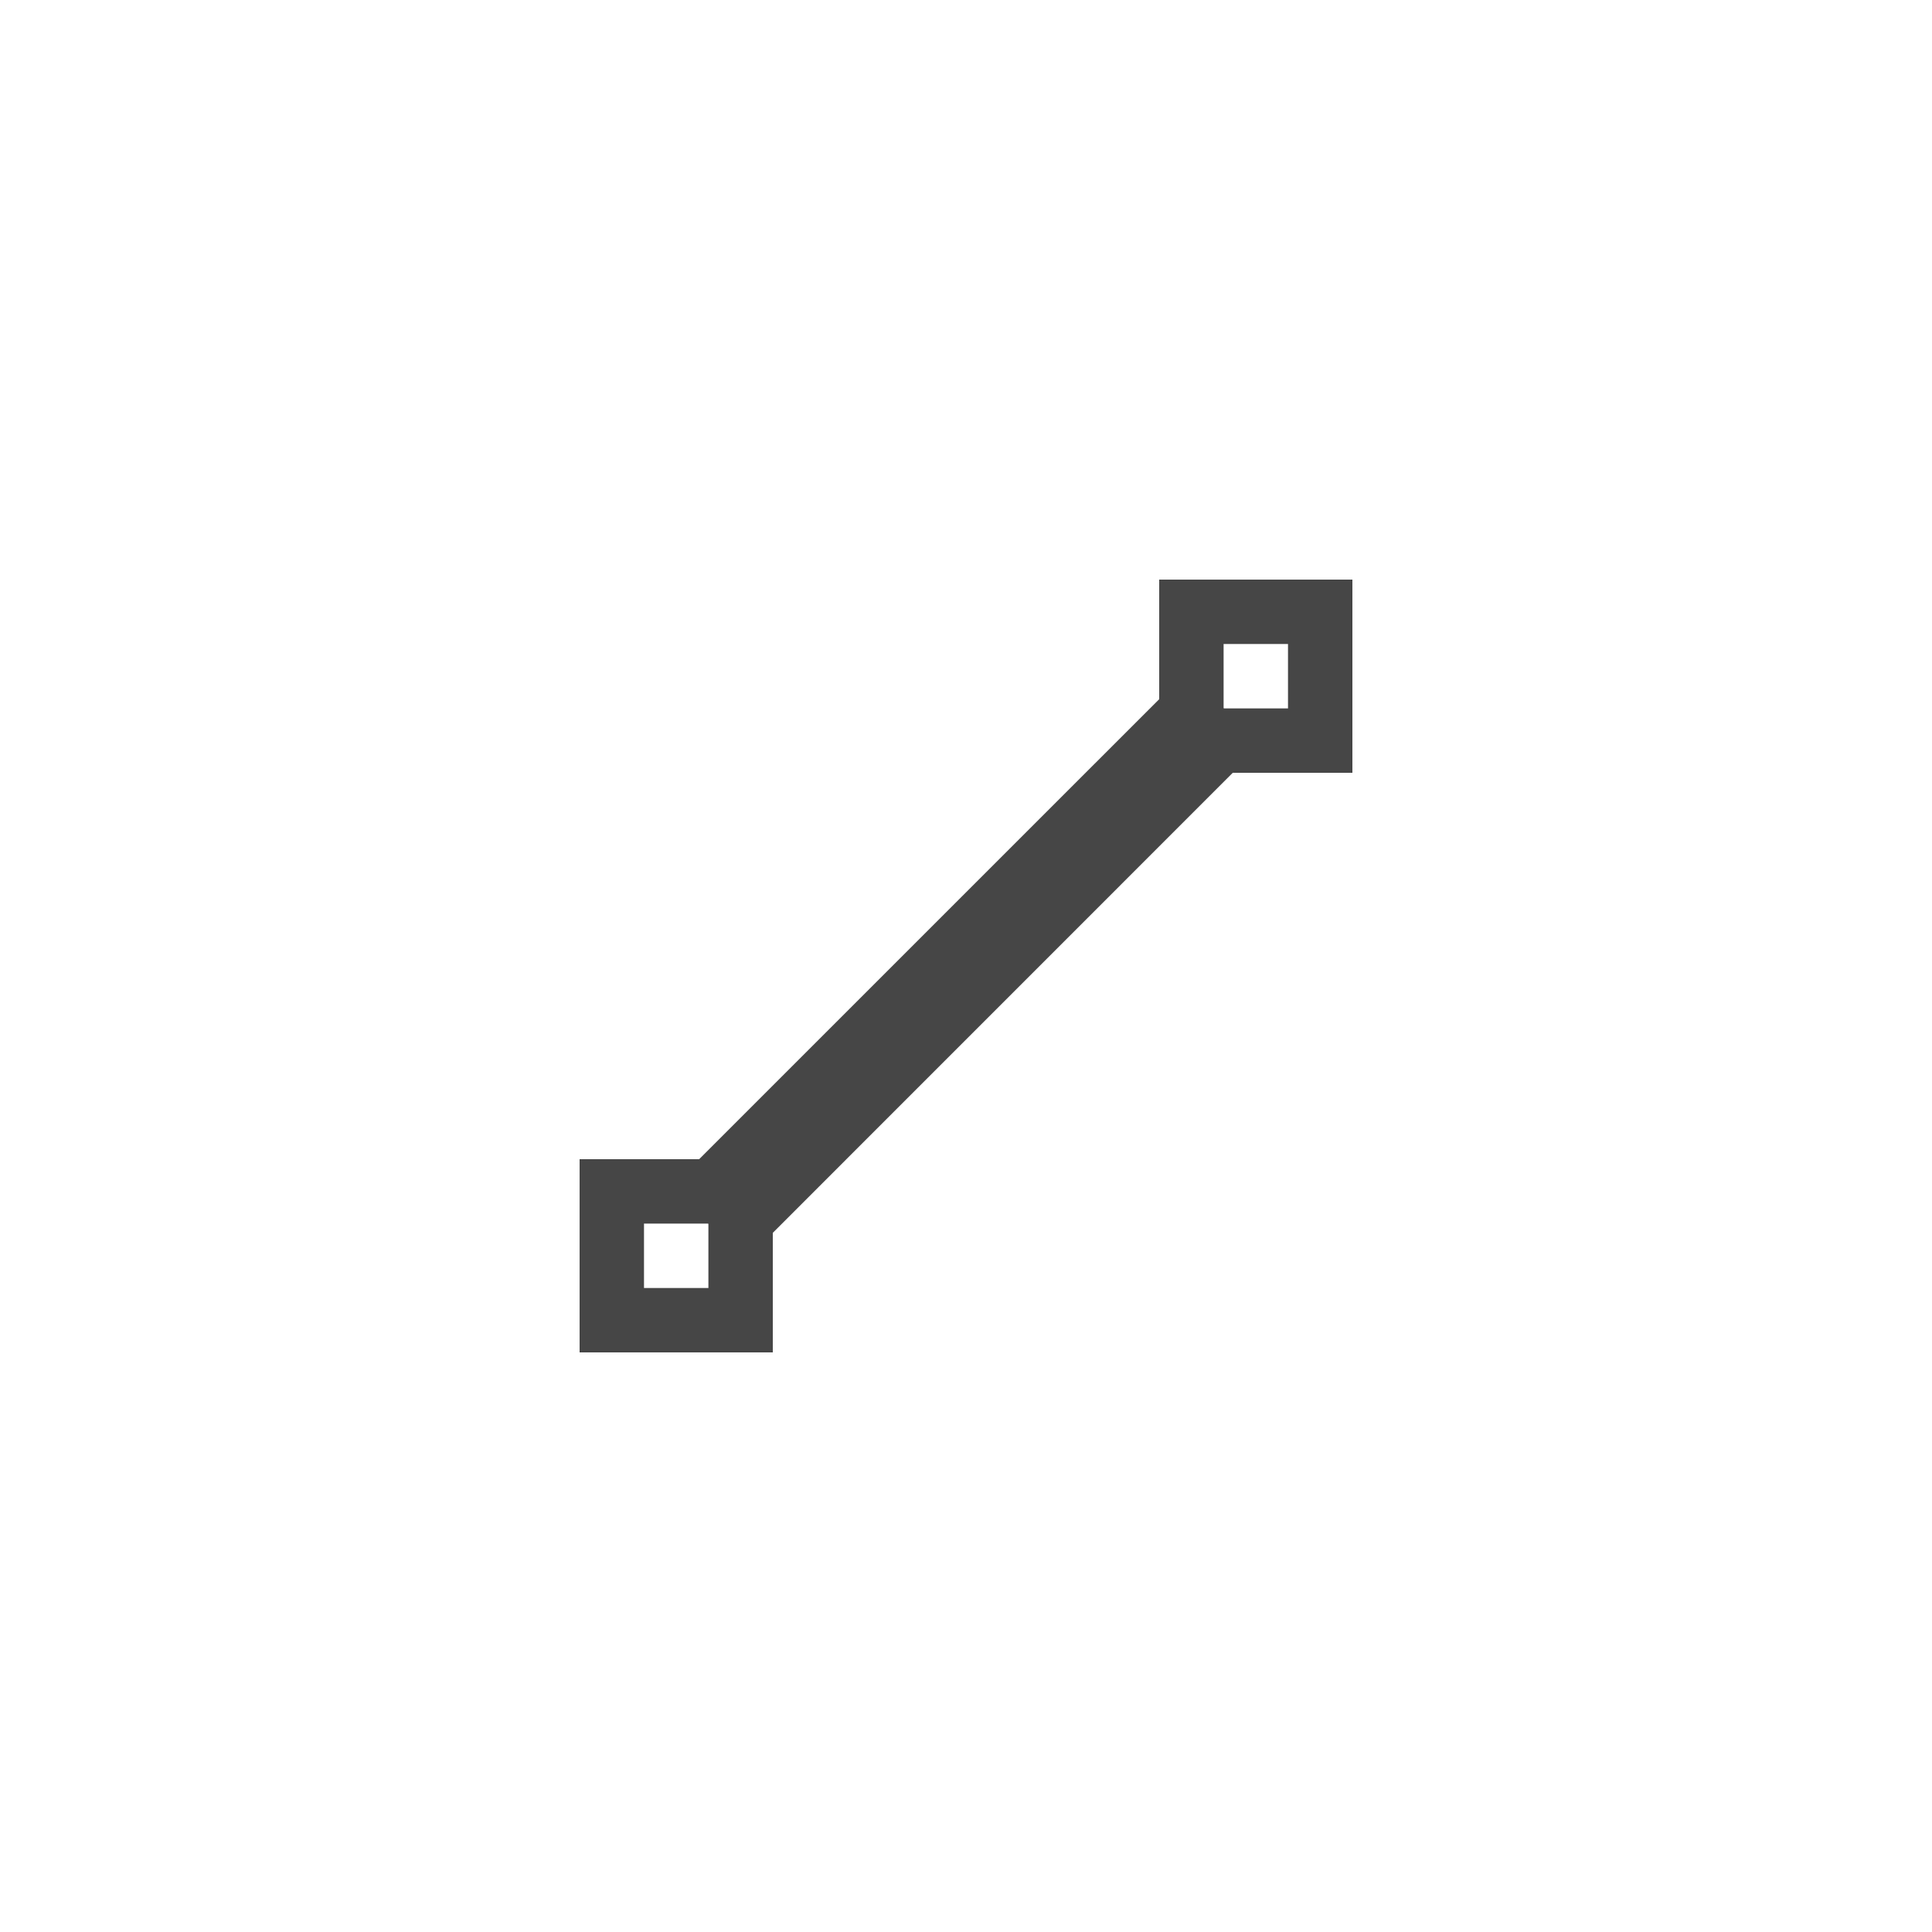
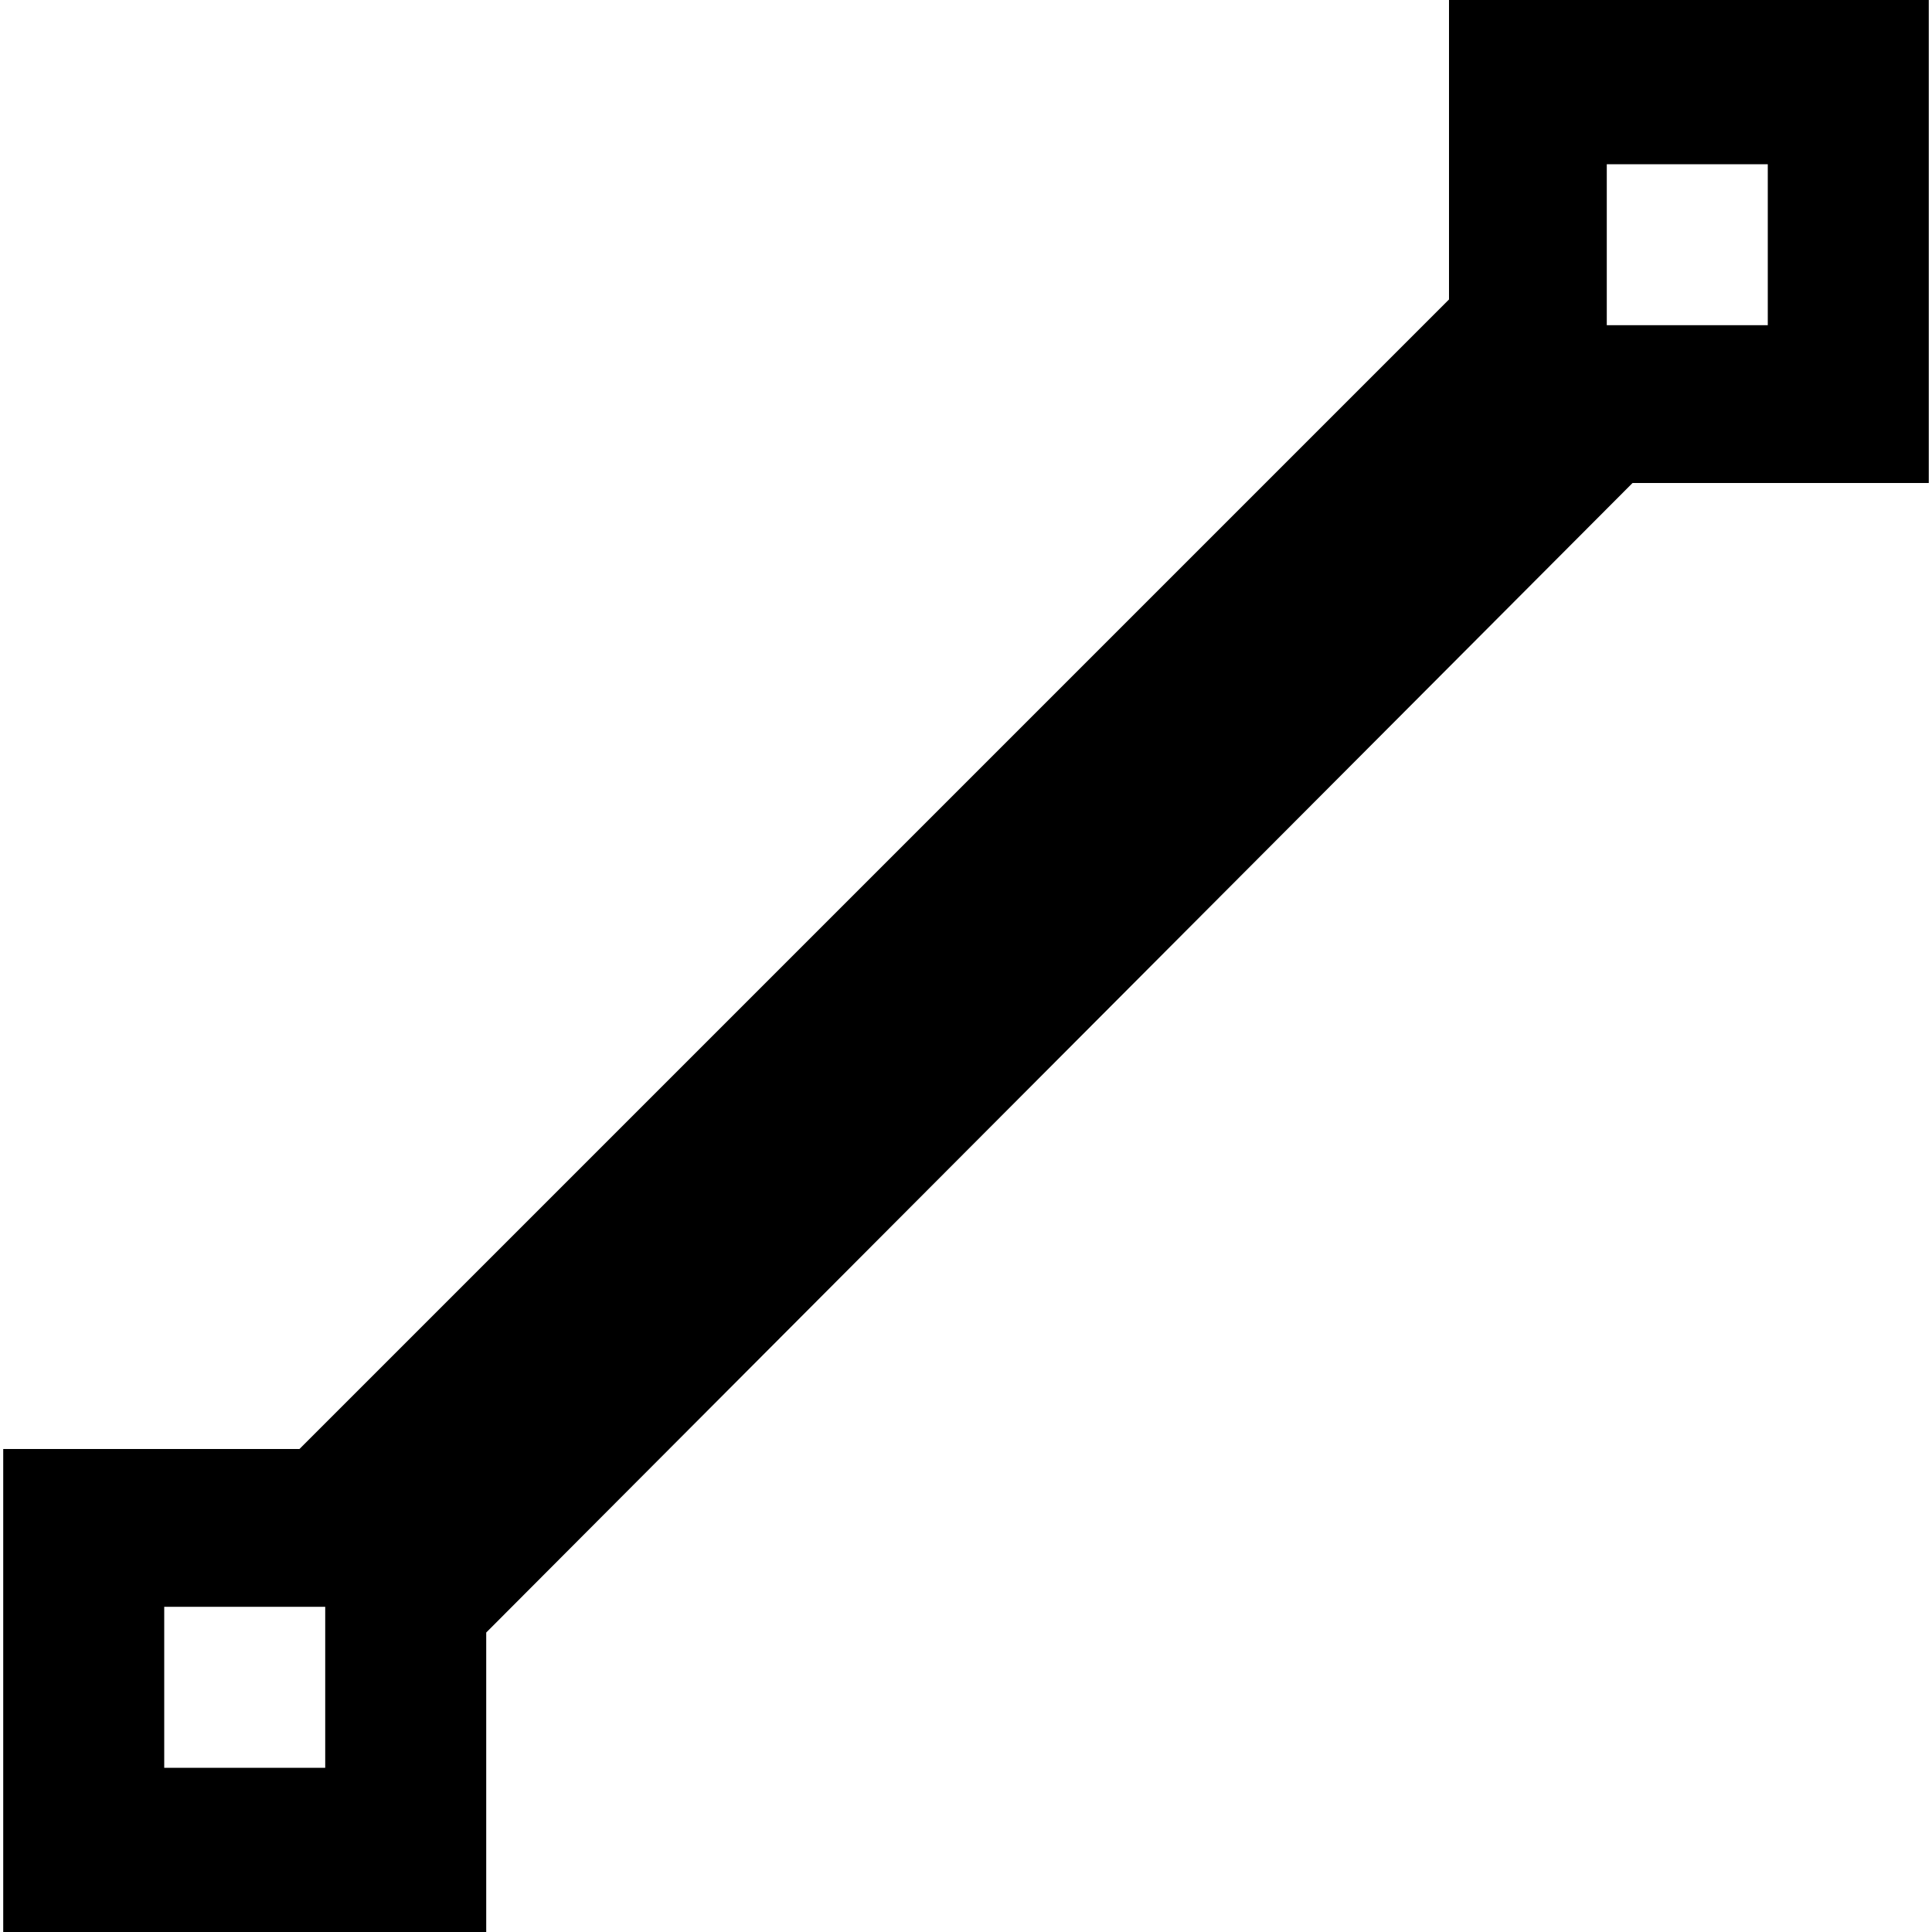
- <svg viewBox="0 0 60 60" height="60" width="60" id="svg4225" version="1.1">
-   <defs id="defs4256" />
-   <g id="enabled" style="fill:#464646;fill-opacity:1">
-     <g id="polyline" style="fill:#464646;fill-opacity:1">
-       <path d="m 18,36 0,6 6,0 0,-6 -6,0 z m 4,4 -2,0 0,-2 2,0 0,2 z" id="path4229" style="fill:#464646;fill-opacity:1" />
-       <path d="m 36,18 0,6 6,0 0,-6 -6,0 z m 4,4 -2,0 0,-2 2,0 0,2 z" id="path4231" style="fill:#464646;fill-opacity:1" />
-       <path d="m 23.142,39.145 -2.285,-2.29 16,-15.998 2.285,2.285 z" id="path4233" style="fill:#464646;fill-opacity:1" />
-     </g>
-   </g>
+ <svg xmlns="http://www.w3.org/2000/svg" viewBox="0 0 60 60" style="enable-background:new 0 0 60 60" xml:space="preserve">
+   <path d="M59.9 15V0H45v9.3L9.3 45H.1v15h15v-9.3L50.7 15h9.2zm-10-9.9h5v5h-5v-5zM5.1 54.9v-5h5v5h-5z" />
</svg>
